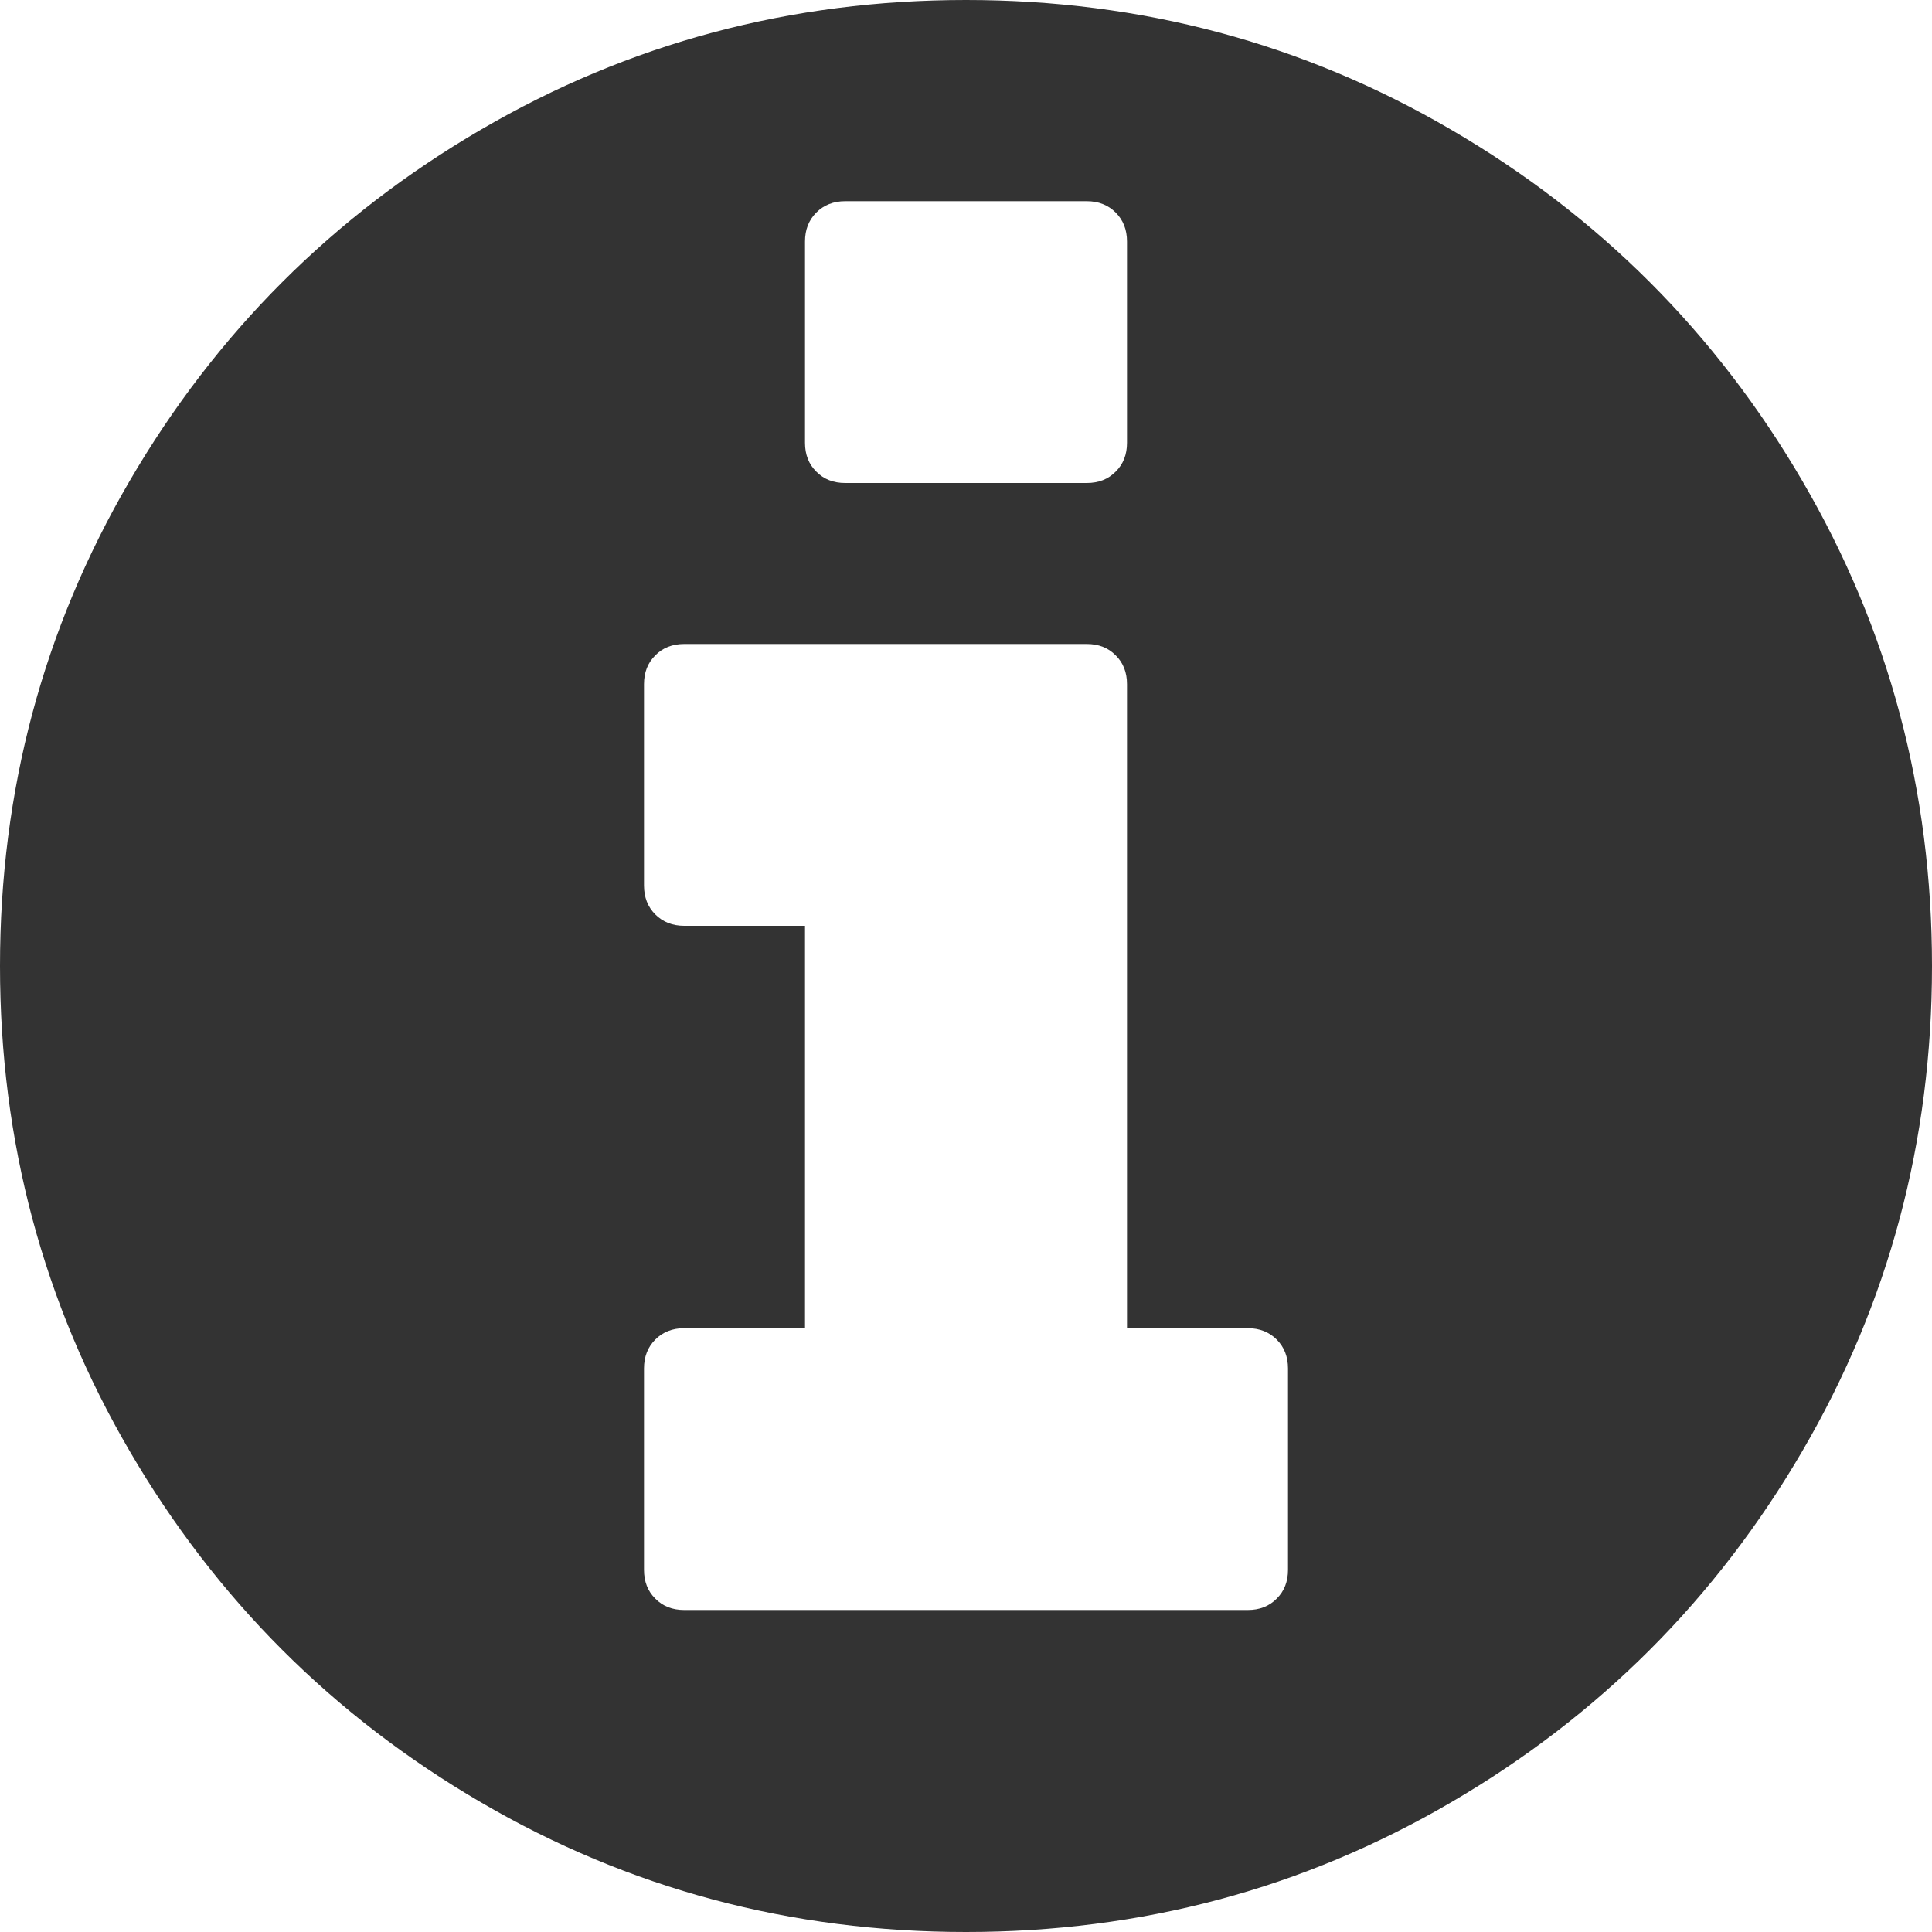
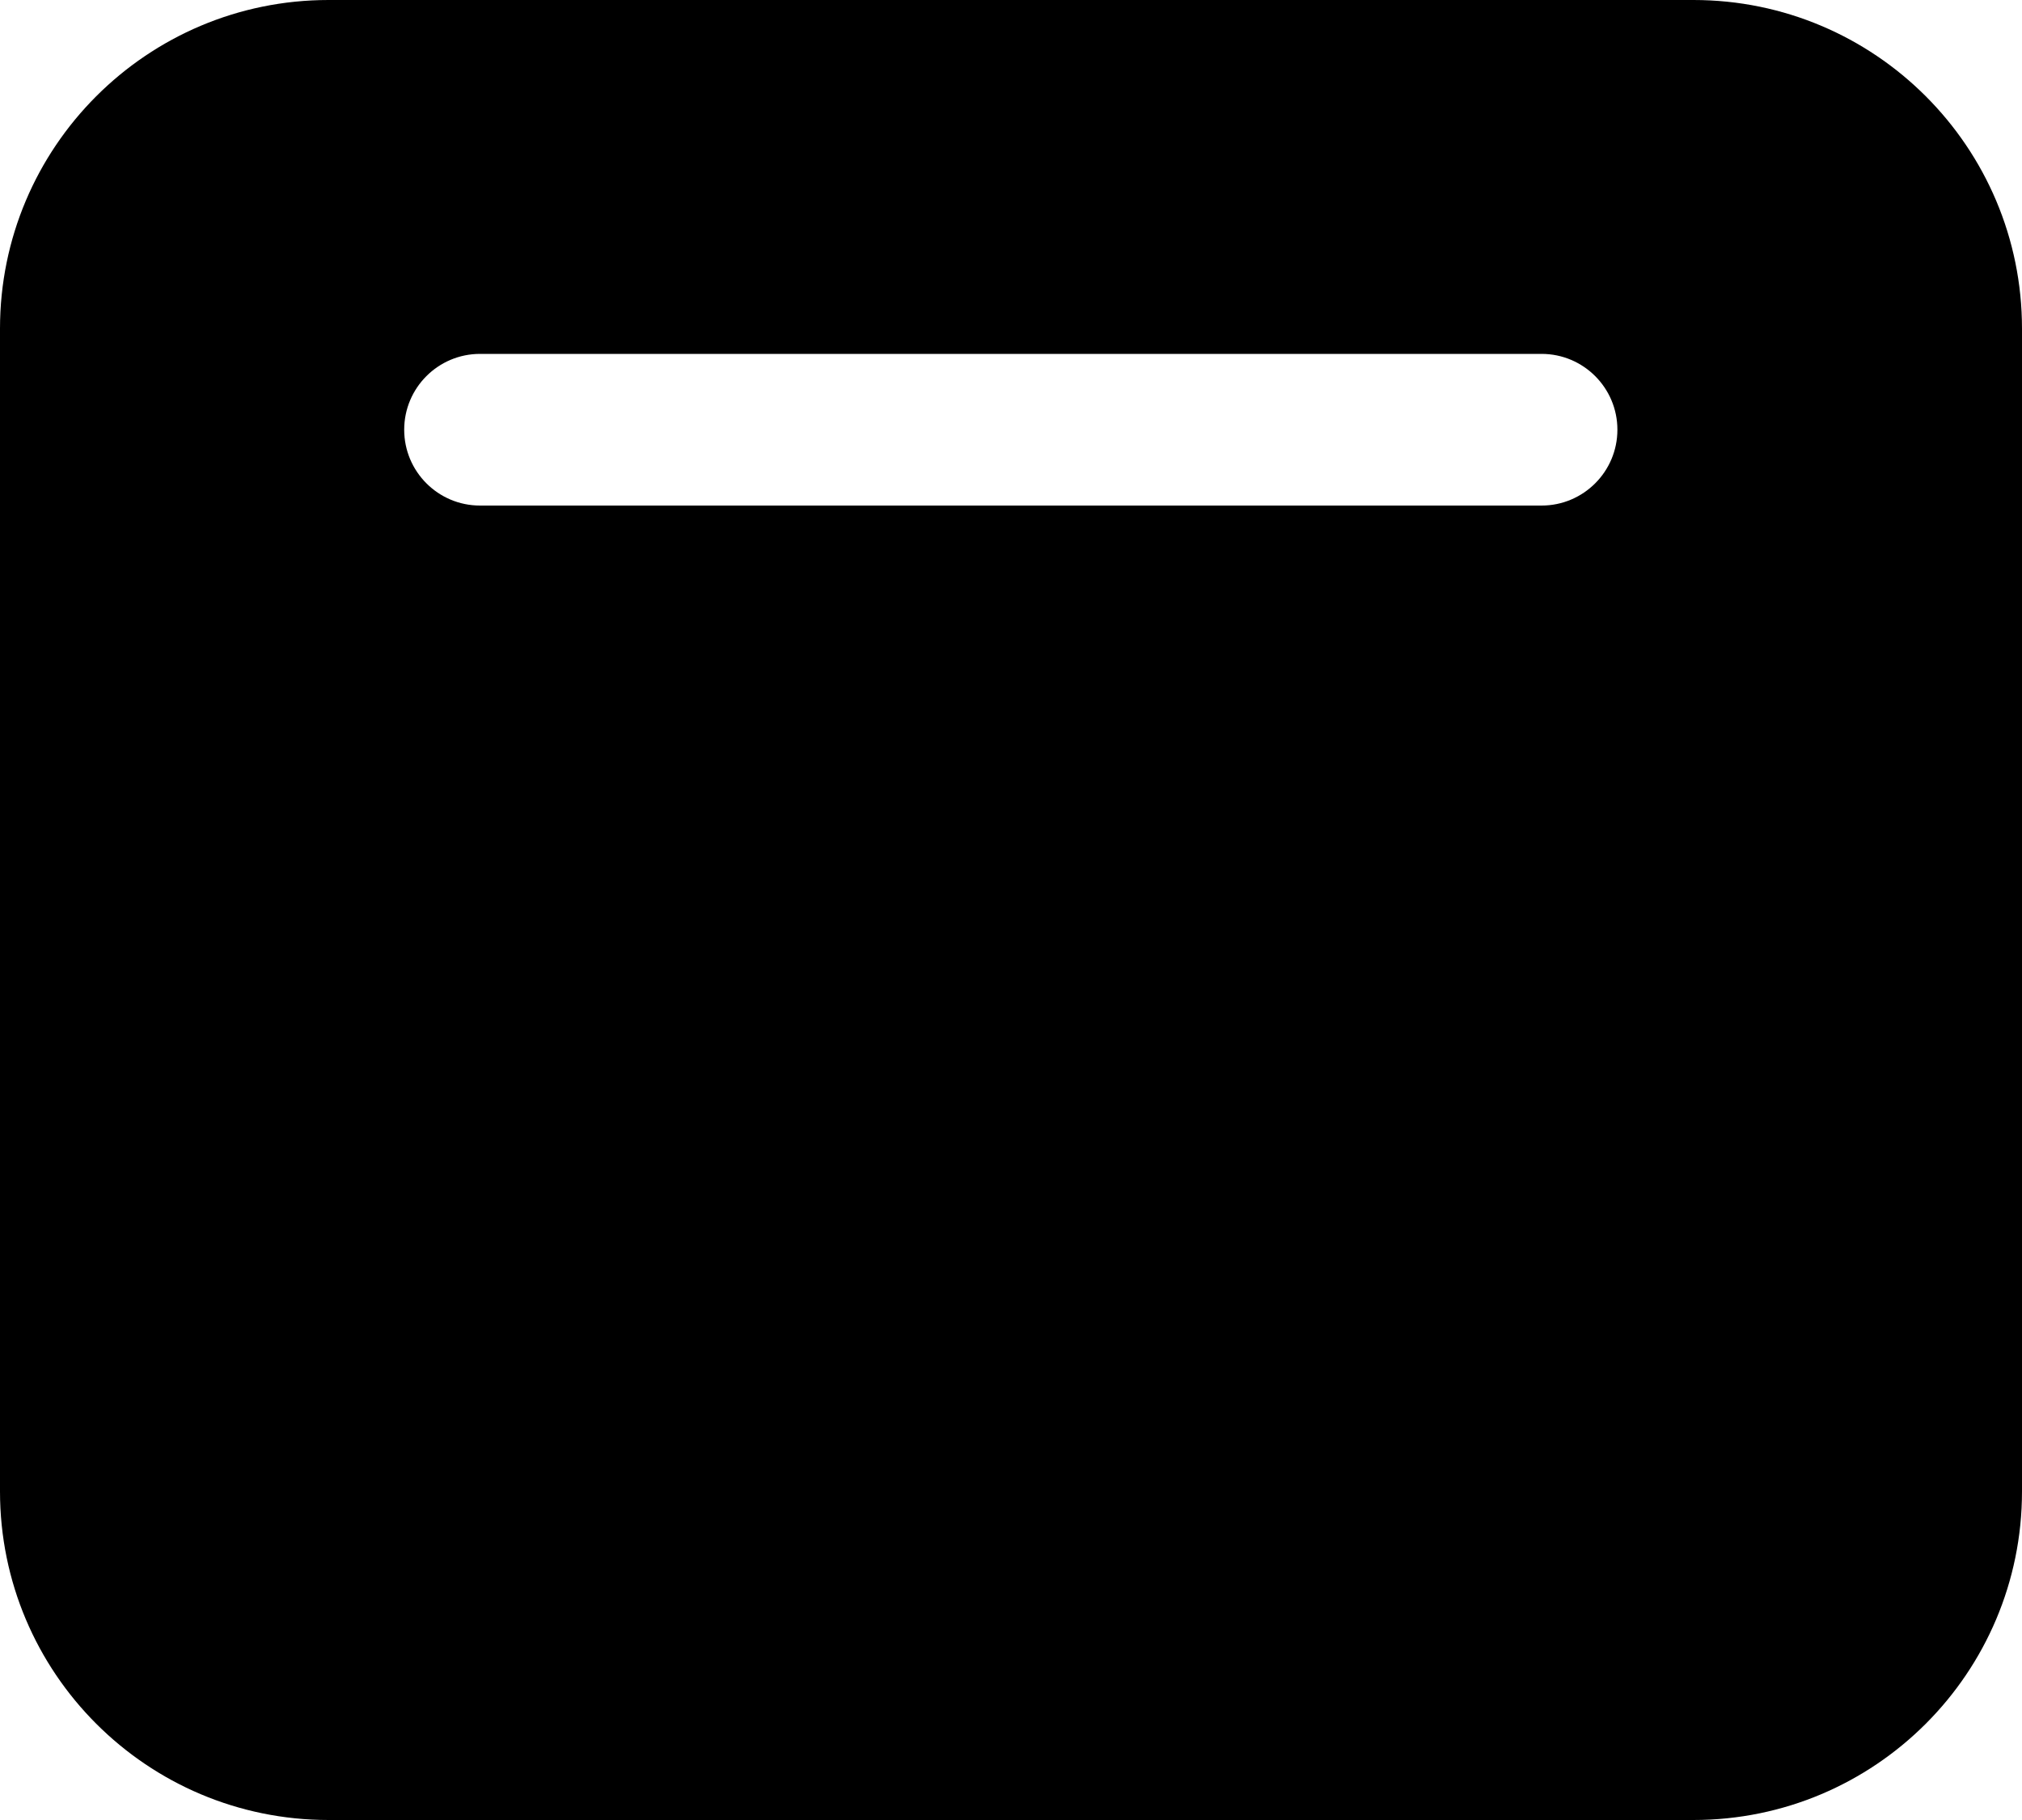
- <svg xmlns="http://www.w3.org/2000/svg" version="1.1" width="15px" height="15px">
-   <g transform="matrix(1 0 0 1 -11 -9 )">
-     <path d="M 9.912 12.412  C 9.971 12.354  10 12.279  10 12.188  L 10 10.625  C 10 10.534  9.971 10.459  9.912 10.4  C 9.854 10.342  9.779 10.312  9.688 10.312  L 8.75 10.312  L 8.75 5.312  C 8.75 5.221  8.721 5.146  8.662 5.088  C 8.604 5.029  8.529 5  8.438 5  L 5.312 5  C 5.221 5  5.146 5.029  5.088 5.088  C 5.029 5.146  5 5.221  5 5.312  L 5 6.875  C 5 6.966  5.029 7.041  5.088 7.1  C 5.146 7.158  5.221 7.188  5.312 7.188  L 6.25 7.188  L 6.25 10.312  L 5.312 10.312  C 5.221 10.312  5.146 10.342  5.088 10.4  C 5.029 10.459  5 10.534  5 10.625  L 5 12.188  C 5 12.279  5.029 12.354  5.088 12.412  C 5.146 12.471  5.221 12.5  5.312 12.5  L 9.688 12.5  C 9.779 12.5  9.854 12.471  9.912 12.412  Z M 8.662 3.662  C 8.721 3.604  8.75 3.529  8.75 3.438  L 8.75 1.875  C 8.75 1.784  8.721 1.709  8.662 1.65  C 8.604 1.592  8.529 1.562  8.438 1.562  L 6.562 1.562  C 6.471 1.562  6.396 1.592  6.338 1.65  C 6.279 1.709  6.25 1.784  6.25 1.875  L 6.25 3.438  C 6.25 3.529  6.279 3.604  6.338 3.662  C 6.396 3.721  6.471 3.75  6.562 3.75  L 8.438 3.75  C 8.529 3.75  8.604 3.721  8.662 3.662  Z M 13.994 3.735  C 14.665 4.884  15 6.139  15 7.5  C 15 8.861  14.665 10.116  13.994 11.265  C 13.324 12.414  12.414 13.324  11.265 13.994  C 10.116 14.665  8.861 15  7.5 15  C 6.139 15  4.884 14.665  3.735 13.994  C 2.586 13.324  1.676 12.414  1.006 11.265  C 0.335 10.116  0 8.861  0 7.5  C 0 6.139  0.335 4.884  1.006 3.735  C 1.676 2.586  2.586 1.676  3.735 1.006  C 4.884 0.335  6.139 0  7.5 0  C 8.861 0  10.116 0.335  11.265 1.006  C 12.414 1.676  13.324 2.586  13.994 3.735  Z " fill-rule="nonzero" fill="#333333" stroke="none" transform="matrix(1 0 0 1 11 9 )" />
+ <svg xmlns="http://www.w3.org/2000/svg" version="1.1" width="20px" height="18px">
+   <g transform="matrix(1 0 0 1 -306 -241 )">
+     <path d="M 3.25 0  L 16.75 0  C 18.545 0  20 1.455  20 3.25  L 20 14.75  C 20 16.545  18.545 18  16.75 18  L 3.25 18  C 1.455 18  0 16.545  0 14.75  L 0 3.25  C 0 1.455  1.455 0  3.25 0  Z M 15.248 3.5  L 4.748 3.5  C 4.334 3.5  3.998 3.836  3.998 4.25  C 3.998 4.664  4.334 5  4.748 5  L 15.248 5  C 15.662 5  15.998 4.664  15.998 4.25  C 15.998 3.836  15.662 3.5  15.248 3.5  Z " fill-rule="nonzero" fill="#000000" stroke="none" transform="matrix(1 0 0 1 306 241 )" />
  </g>
</svg>
